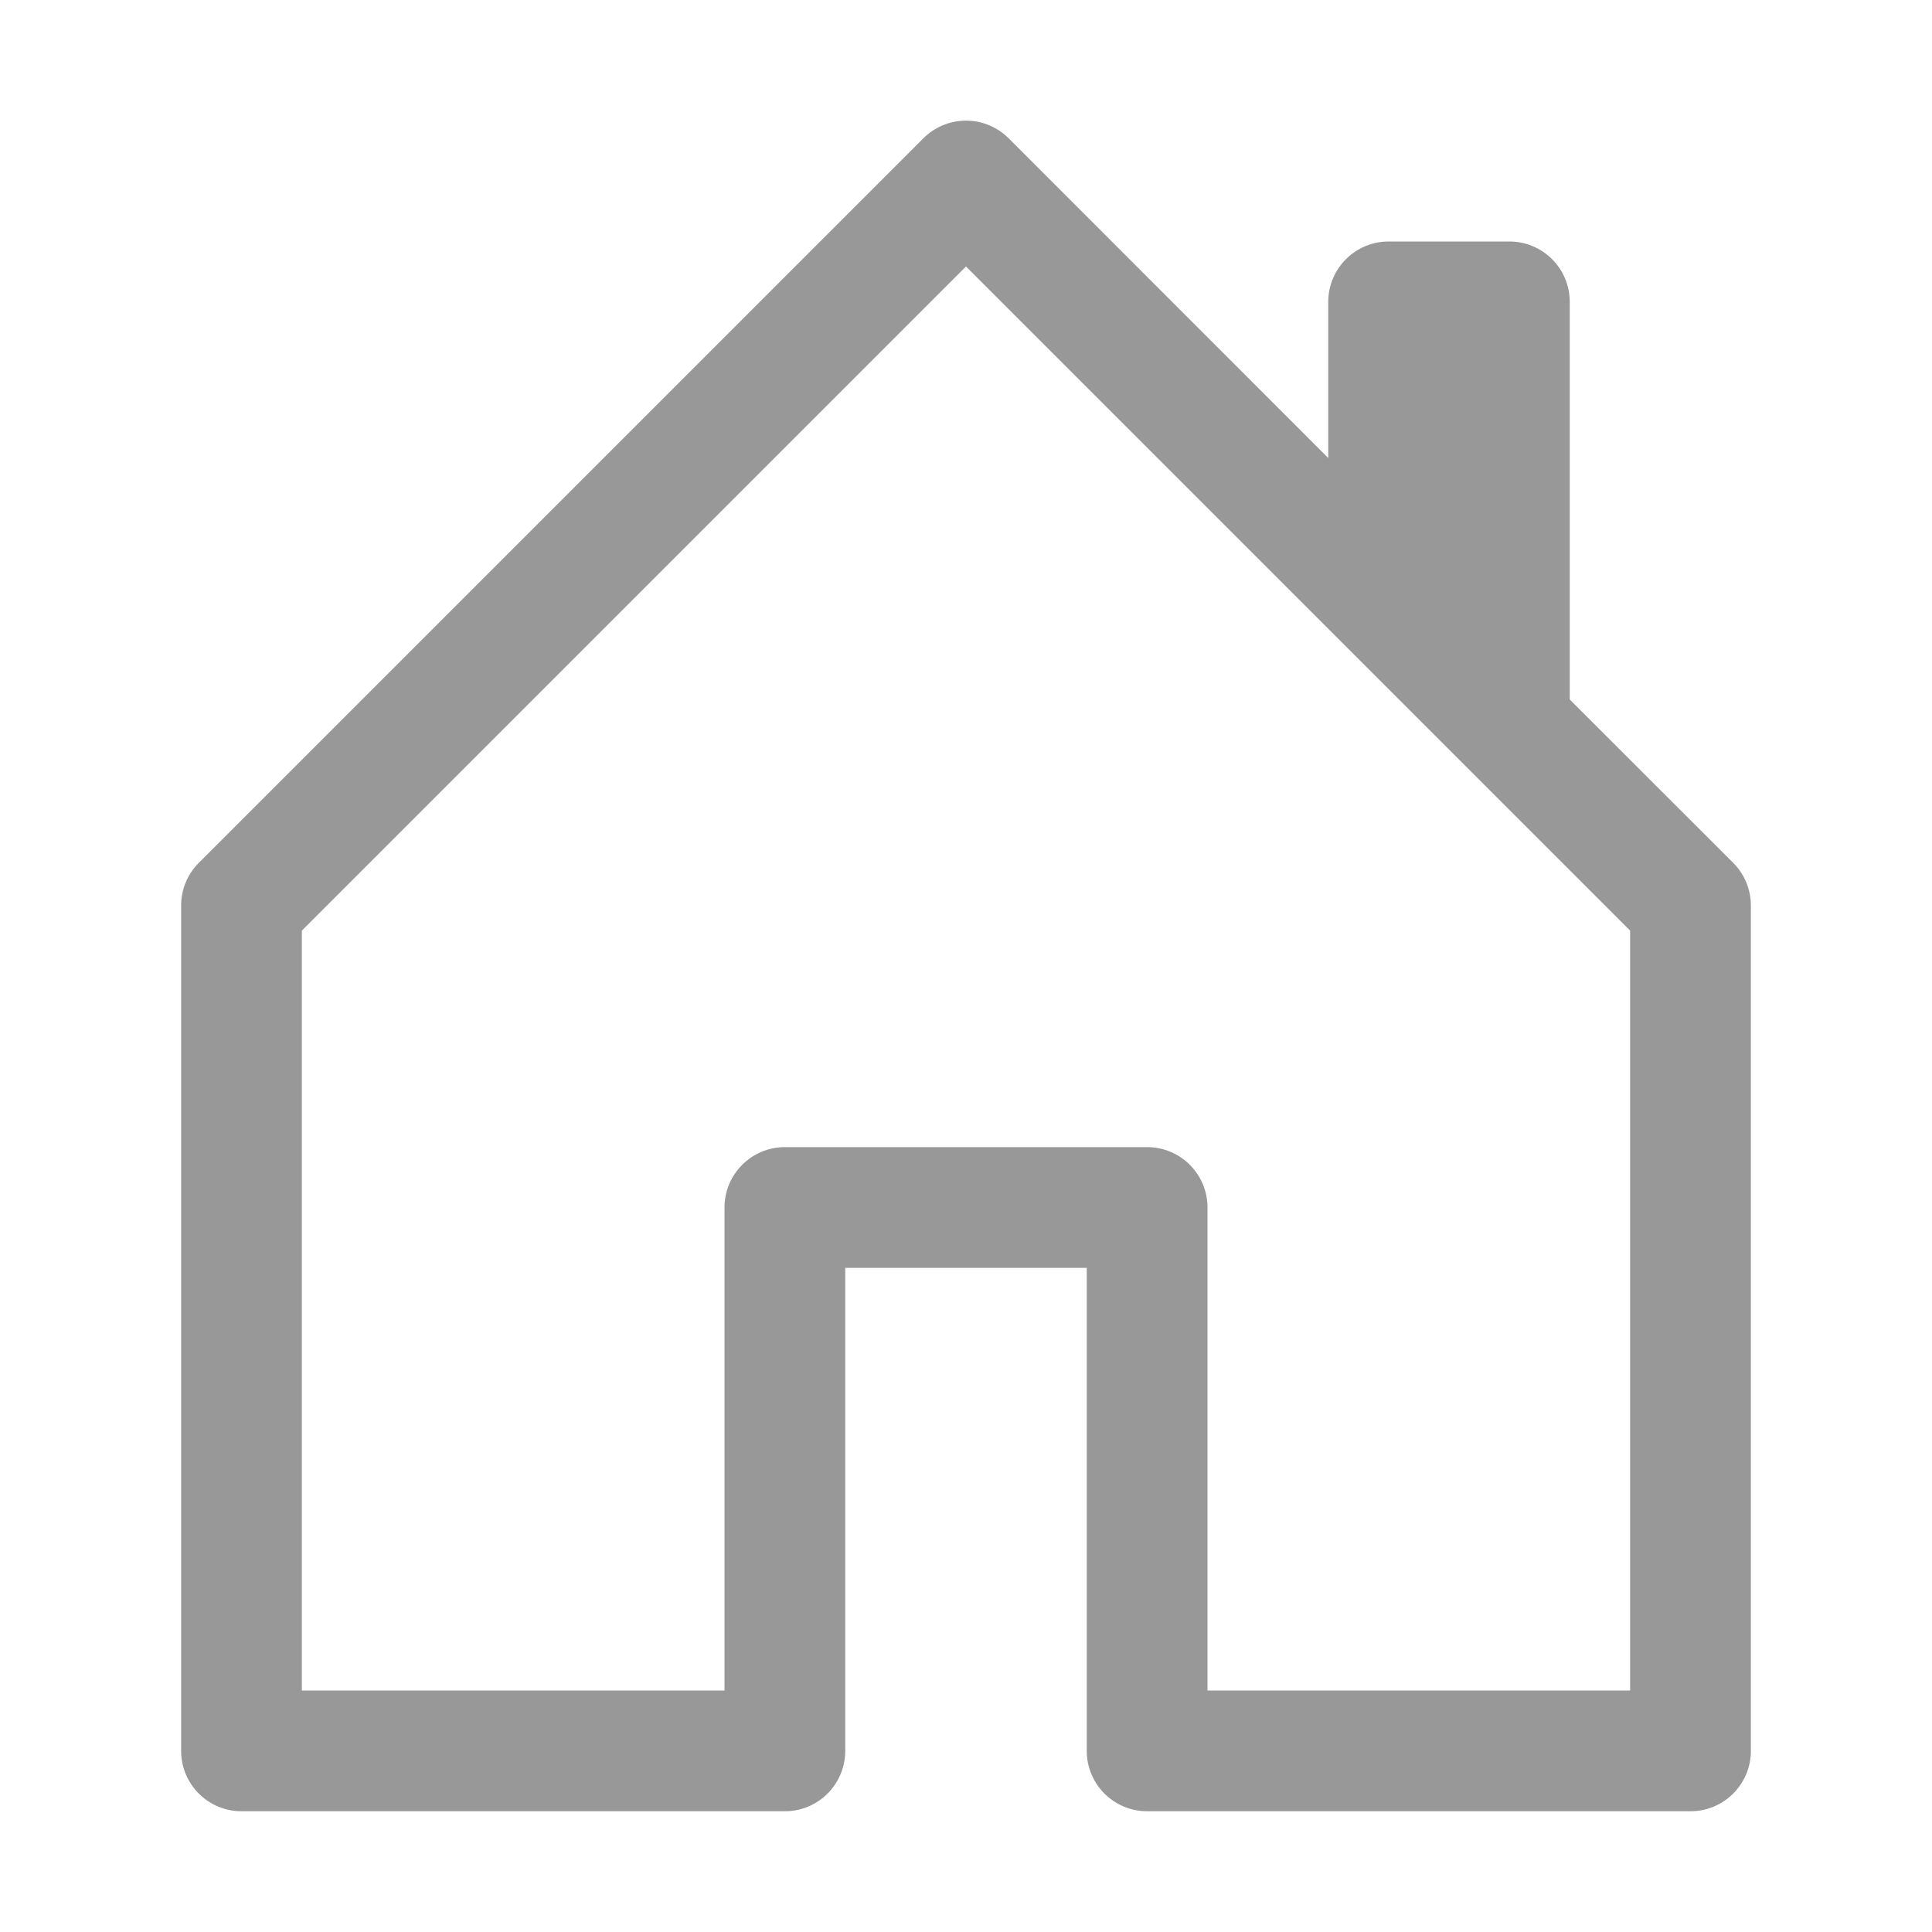
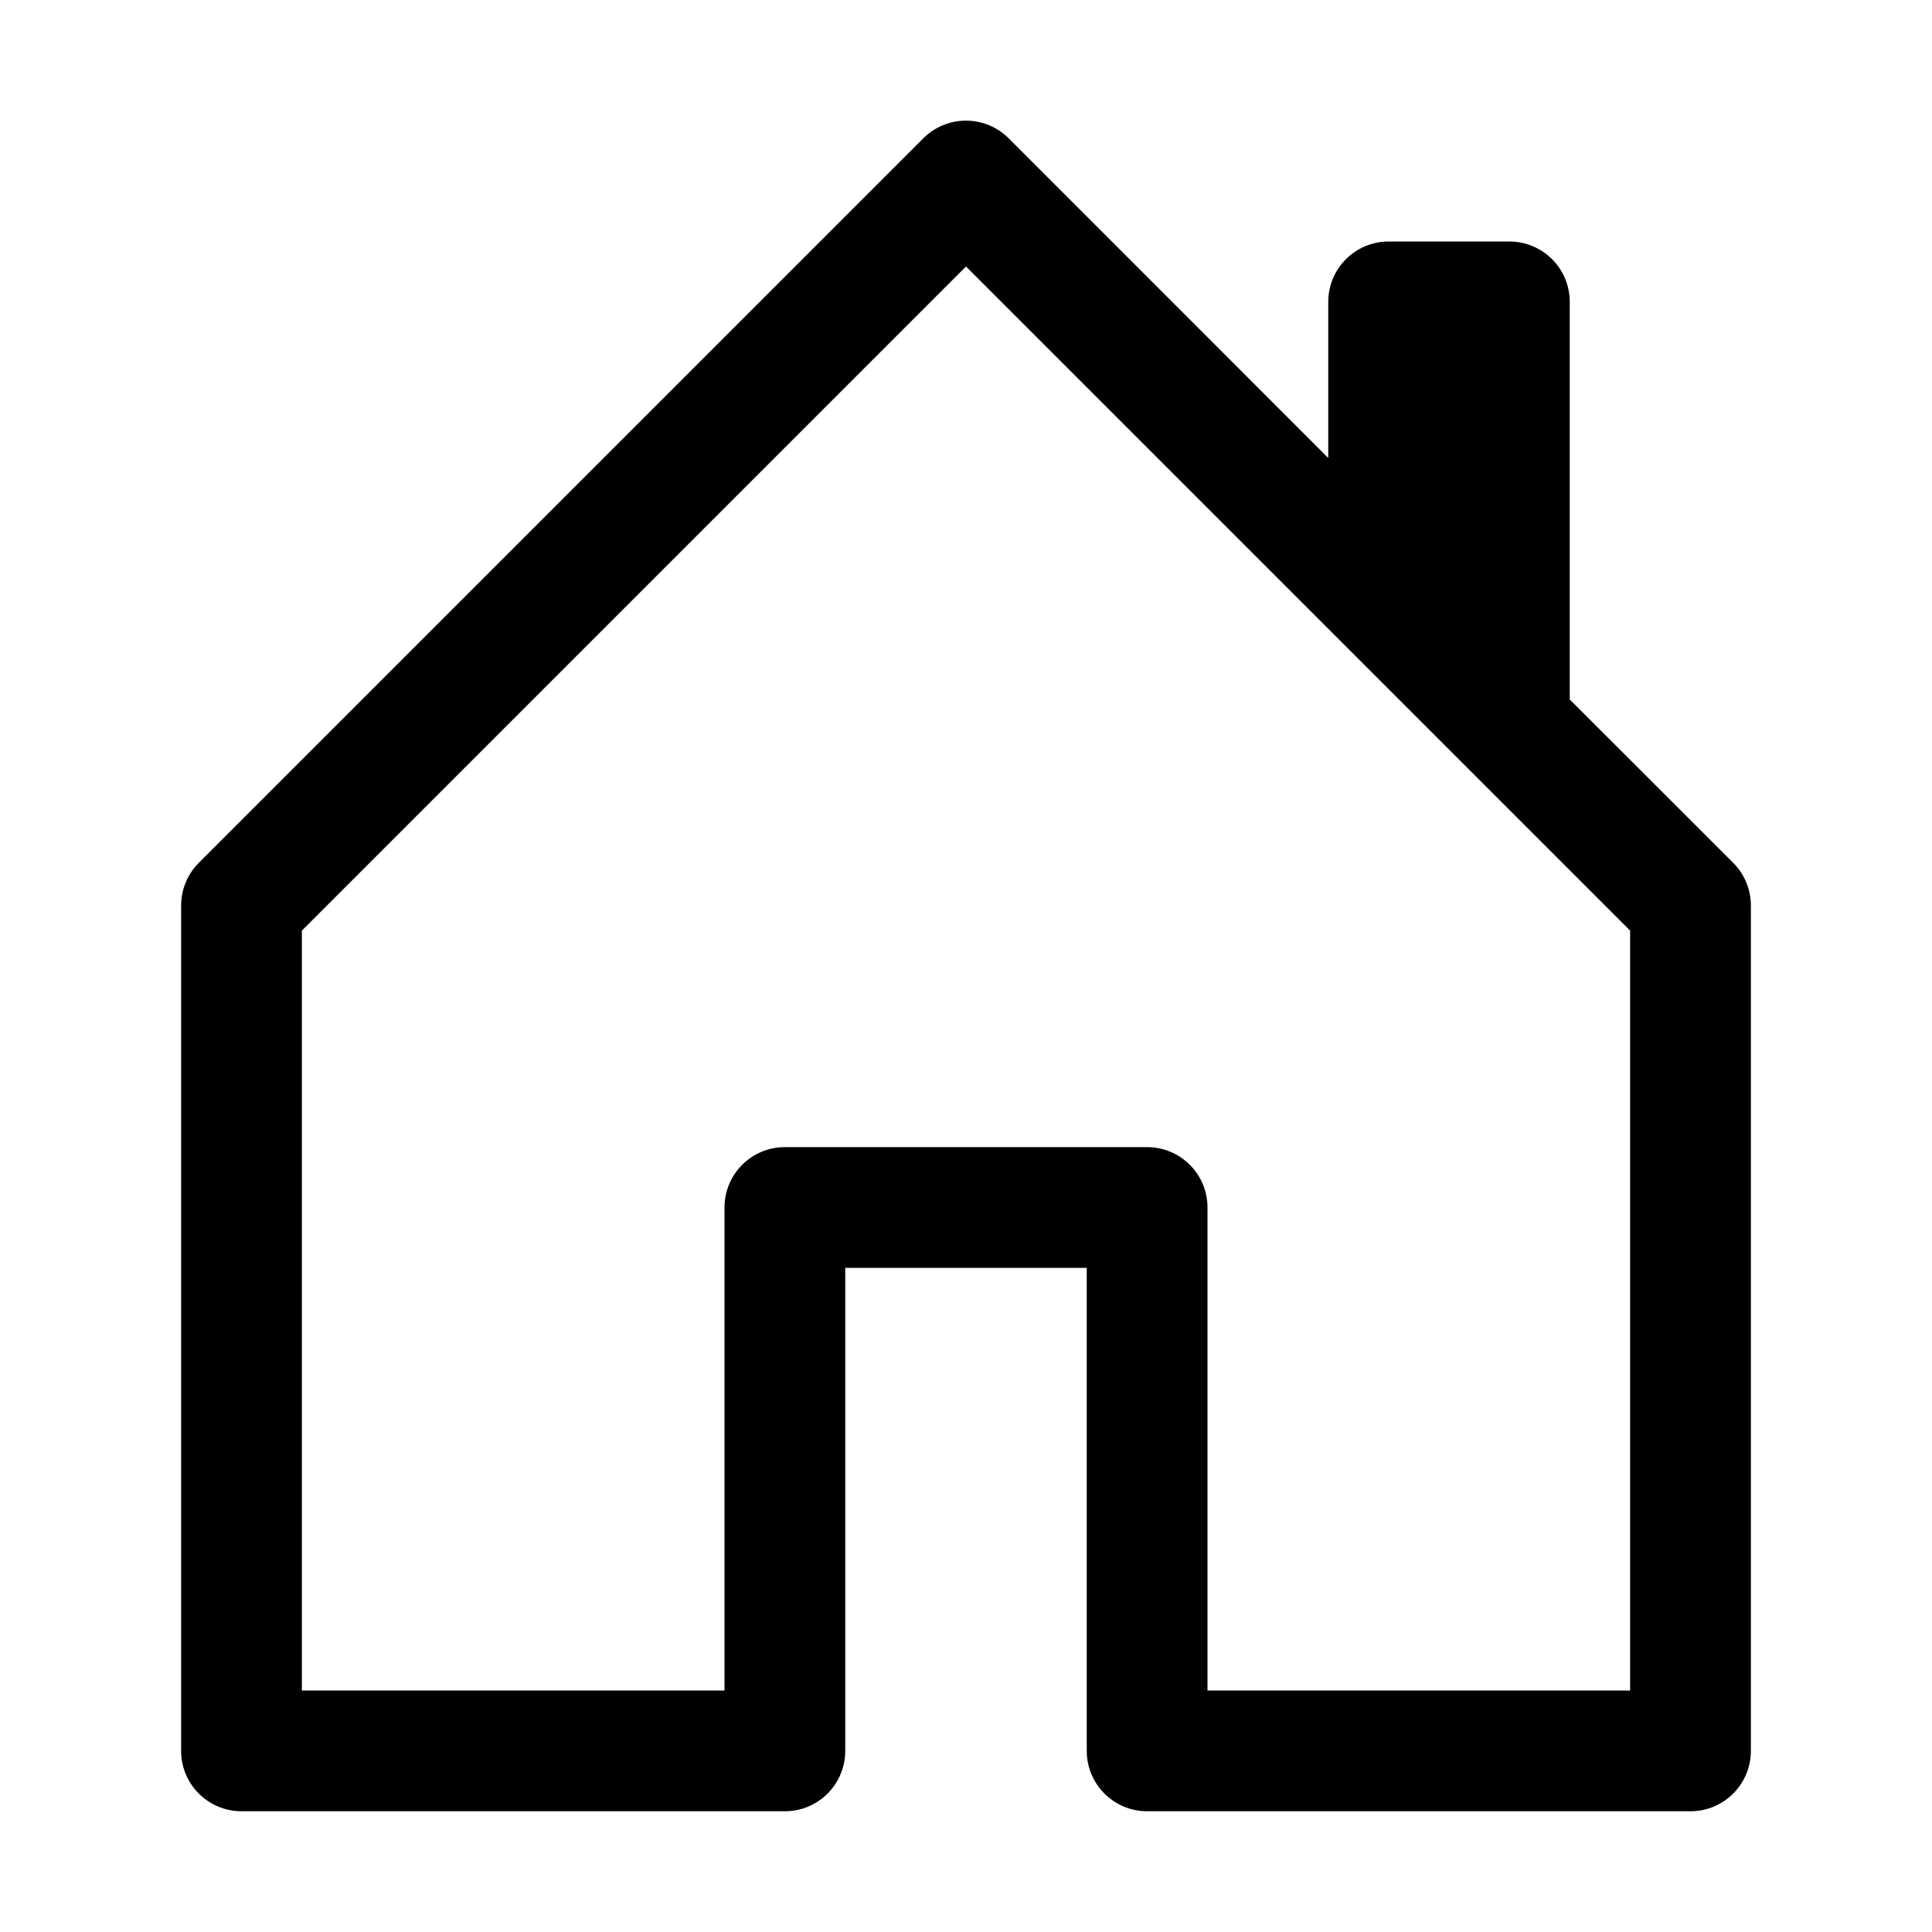
- <svg xmlns="http://www.w3.org/2000/svg" width="100%" height="100%" fill="rgba(51, 51, 51, 0.5)" class="bi bi-house-door" viewBox="0 0 16 16">
+ <svg xmlns="http://www.w3.org/2000/svg" width="100%" height="100%" fill="currentColor" class="bi bi-house-door" viewBox="0 0 16 16">
  <path d="M8.354 1.146a.5.5 0 0 0-.708 0l-6 6A.5.5 0 0 0 1.5 7.5v7a.5.5 0 0 0 .5.5h4.5a.5.5 0 0 0 .5-.5v-4h2v4a.5.5 0 0 0 .5.5H14a.5.5 0 0 0 .5-.5v-7a.5.5 0 0 0-.146-.354L13 5.793V2.5a.5.5 0 0 0-.5-.5h-1a.5.5 0 0 0-.5.5v1.293L8.354 1.146zM2.5 14V7.707l5.5-5.5 5.5 5.5V14H10v-4a.5.5 0 0 0-.5-.5h-3a.5.5 0 0 0-.5.5v4H2.5z" />
</svg>
